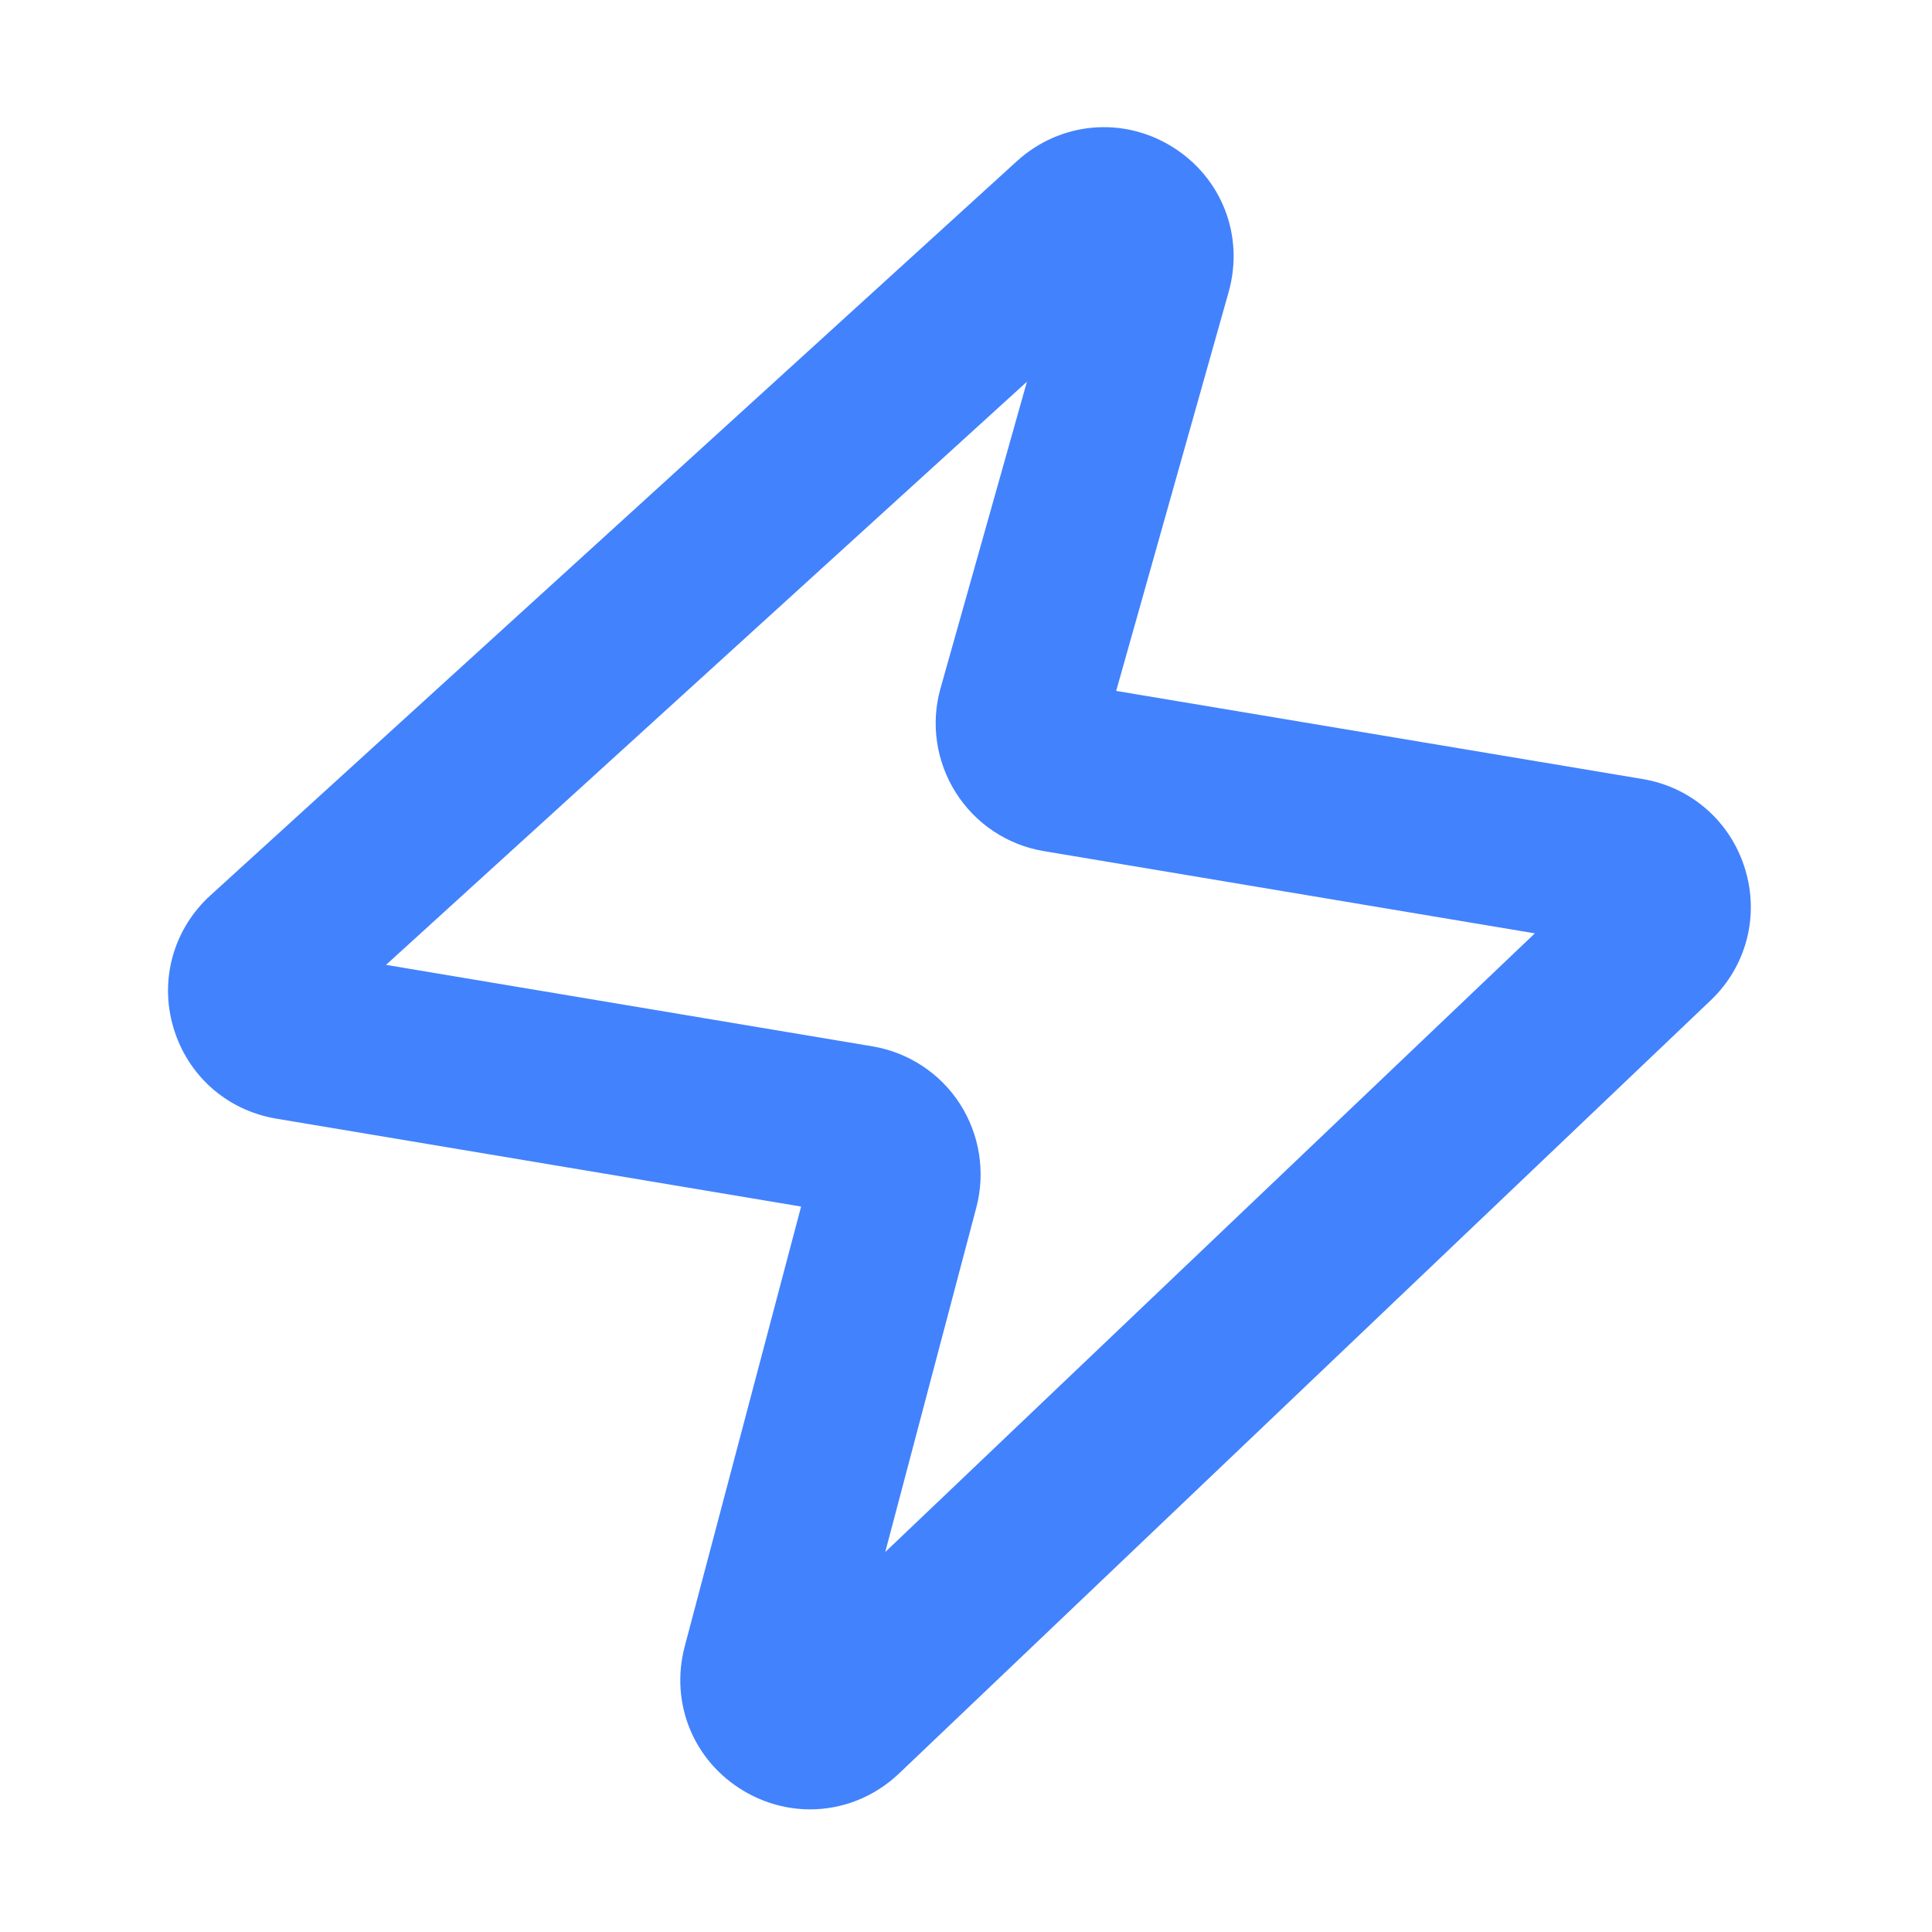
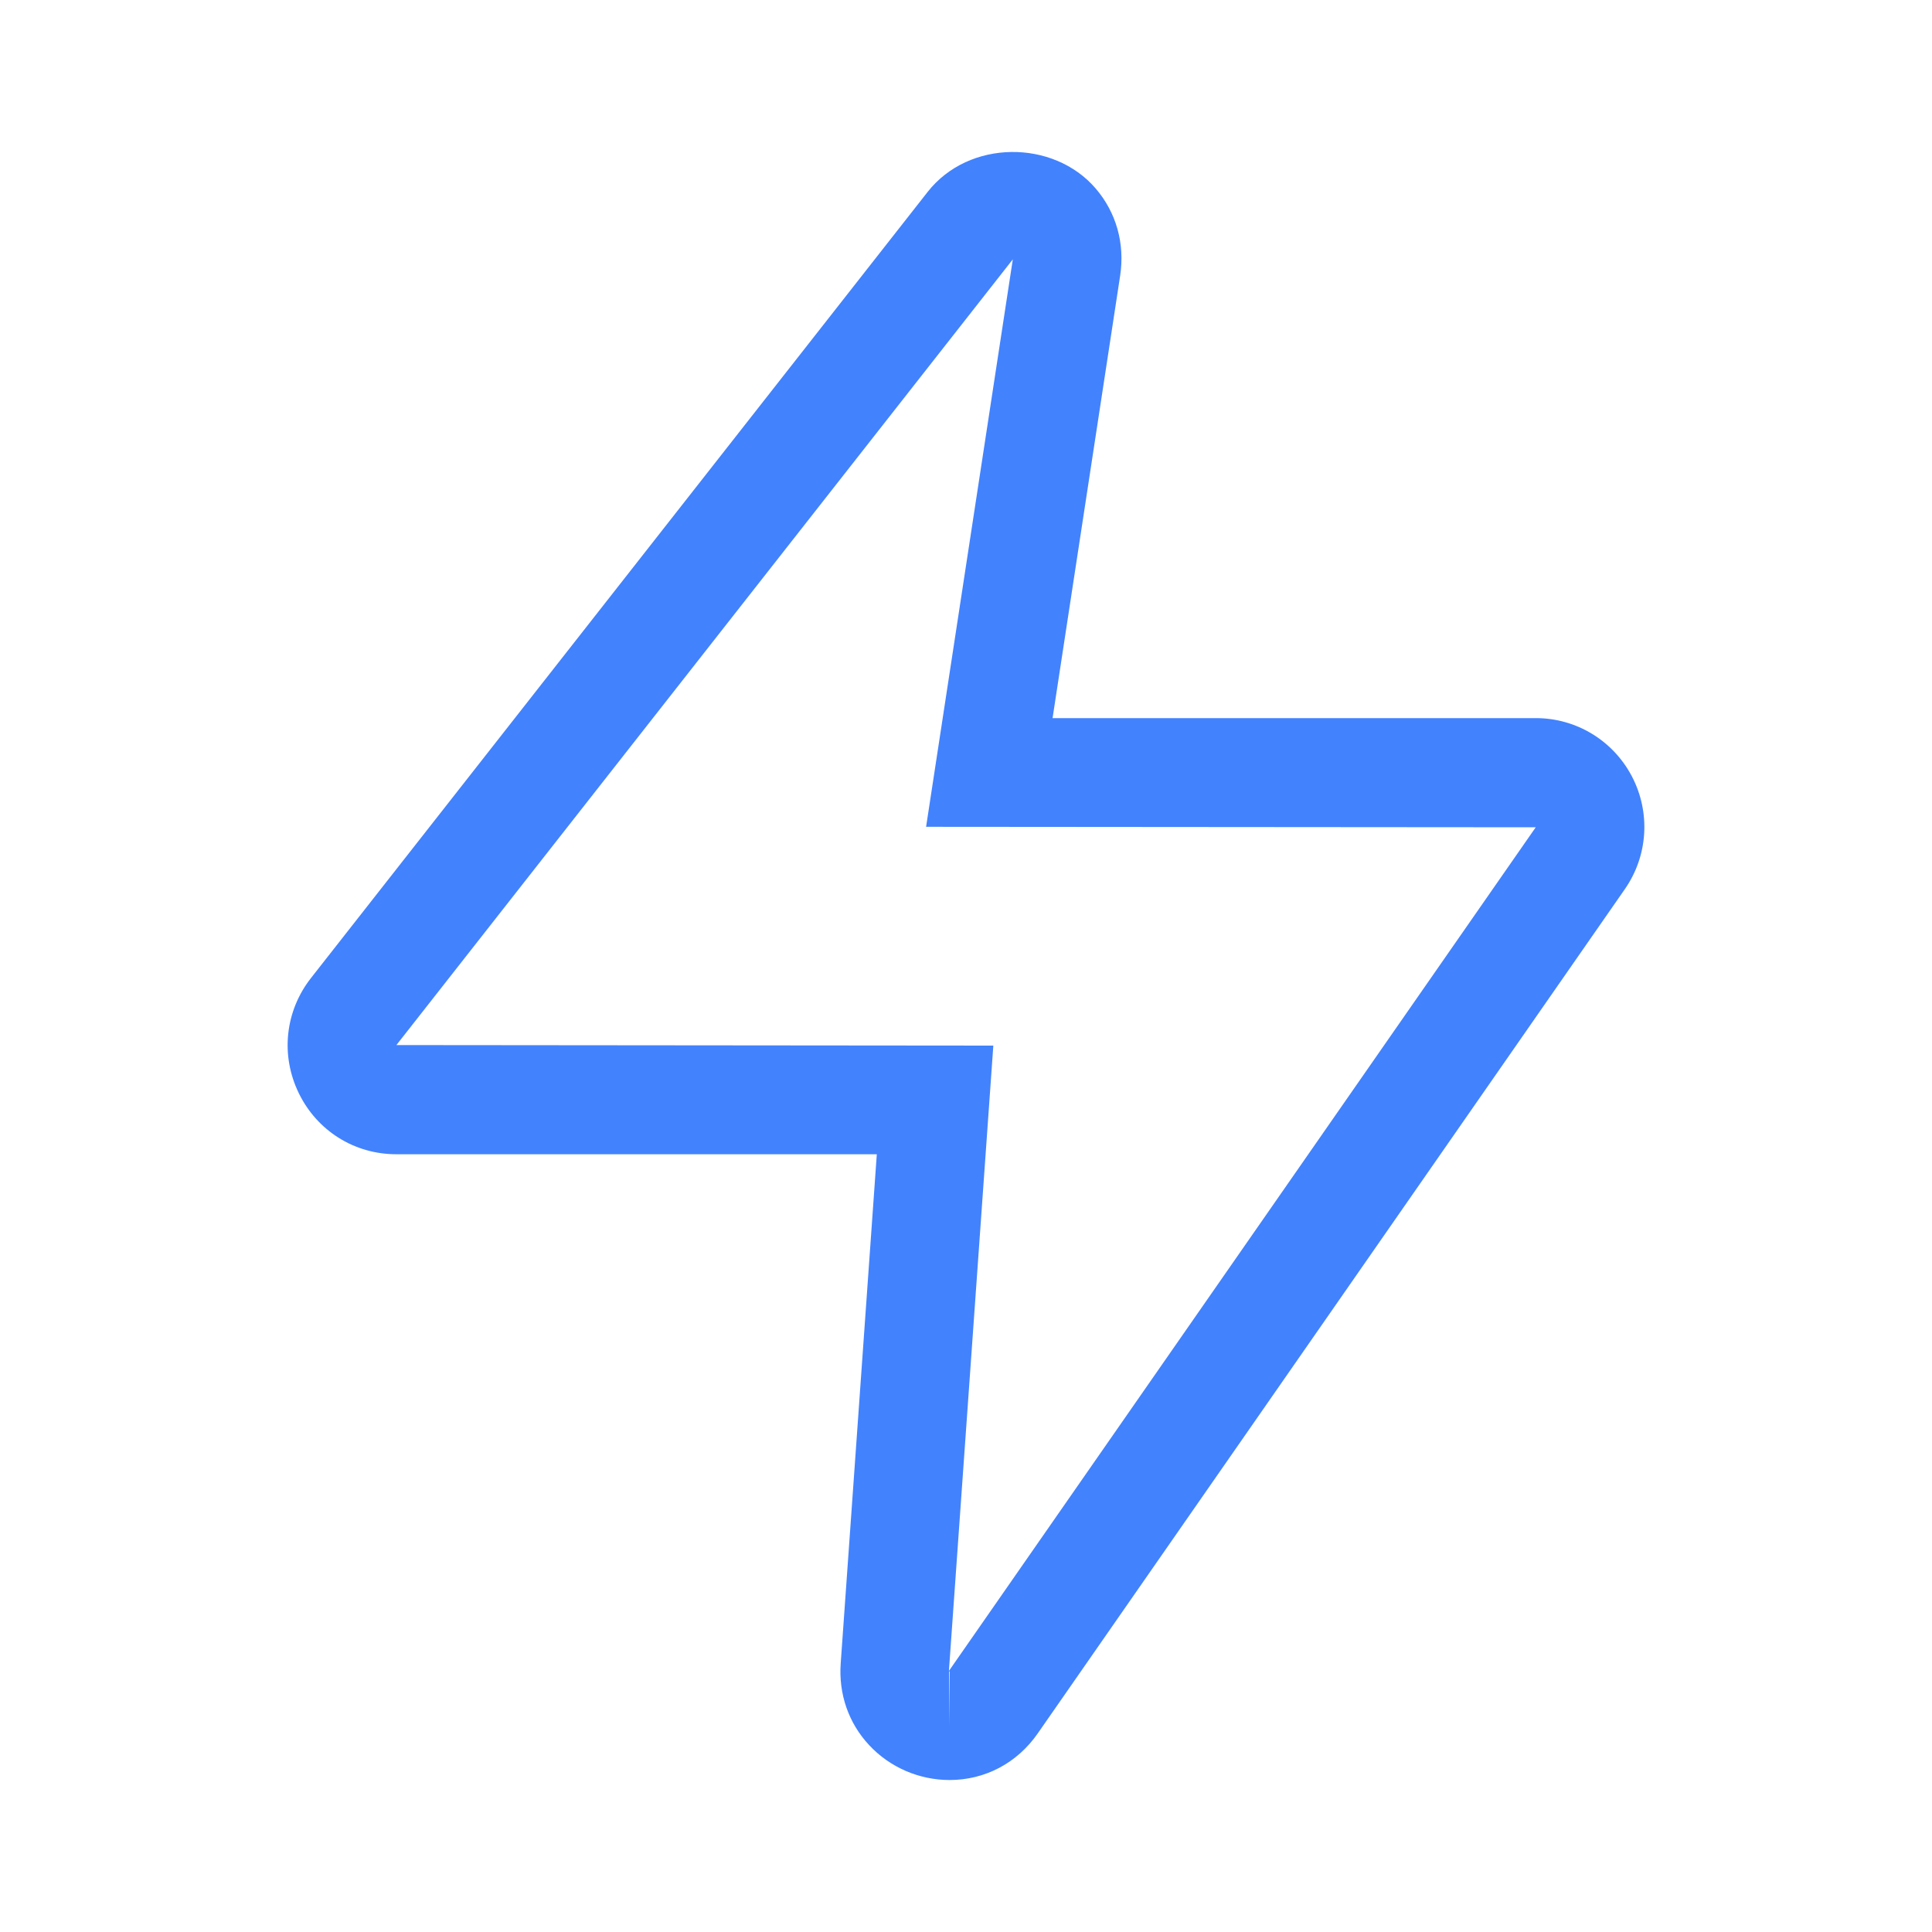
- <svg xmlns="http://www.w3.org/2000/svg" t="1649743845206" class="icon" viewBox="0 0 1024 1024" version="1.1" p-id="30832" width="128" height="128">
+ <svg xmlns="http://www.w3.org/2000/svg" t="1649752457242" class="icon" viewBox="0 0 1024 1024" version="1.1" p-id="131743" width="128" height="128">
  <defs>
    <style type="text/css">@font-face { font-family: feedback-iconfont; src: url("//at.alicdn.com/t/font_1031158_u69w8yhxdu.woff2?t=1630033759944") format("woff2"), url("//at.alicdn.com/t/font_1031158_u69w8yhxdu.woff?t=1630033759944") format("woff"), url("//at.alicdn.com/t/font_1031158_u69w8yhxdu.ttf?t=1630033759944") format("truetype"); }
</style>
  </defs>
-   <path d="M429.4 959c-12 0-24.1-3.2-35.1-9.7-26.7-15.8-39.3-46.6-31.4-76.6l61.7-233.2-278.2-46.6c-26.2-4.4-47-22.9-54.5-48.3s0.1-52.3 19.7-70.1L539 85.4c22.9-20.8 56-23.9 82.3-7.6 26.3 16.3 38.3 47.2 29.9 77l-59.6 211.4 279 46.7c25.8 4.3 46.6 22.5 54.3 47.6s0.7 51.8-18.3 69.8l-430 409.6c-13.2 12.6-30.1 19.1-47.2 19.1zM204.6 511.4l257.9 43.2c19 3.2 35.9 14.3 46.3 30.5 10.4 16.2 13.6 36.1 8.7 54.8l-48.3 182.7 344.3-327.9-260.3-43.6c-19.2-3.2-36.2-14.5-46.6-31-10.4-16.4-13.4-36.6-8.1-55.3l45.8-162.5-339.7 309.1z" fill="#4282fd" p-id="30833" />
+   <path d="M503.306 943.447c-16.165 0-31.741-6.741-42.681-18.538-10.887-11.686-16.208-27.08-15.027-43.371l19.128-269.765H210.028c-22.189 0-41.977-12.416-51.683-32.415-9.776-20.113-7.247-43.482 6.516-61.025L491.692 101.691c21.784-27.78 66.585-27.978 89.057-1.769 10.925 12.752 15.534 29.185 12.947 46.235l-35.813 234.458h256.116c21.46 0 41.01 11.882 50.981 30.953 9.972 19.158 8.51 42.078-3.851 59.802L550.073 918.671c-10.924 15.787-27.975 24.775-46.767 24.775z m-0.31-57.525l0.31 28.707V885.864c-0.113 0-0.196 0-0.31 0.057z m33.819-748.474L210.099 553.908l316.382 0.28-23.539 331.45 311.029-447.162-323.123-0.252 45.967-300.778z" p-id="131744" fill="#4282fd" />
</svg>
